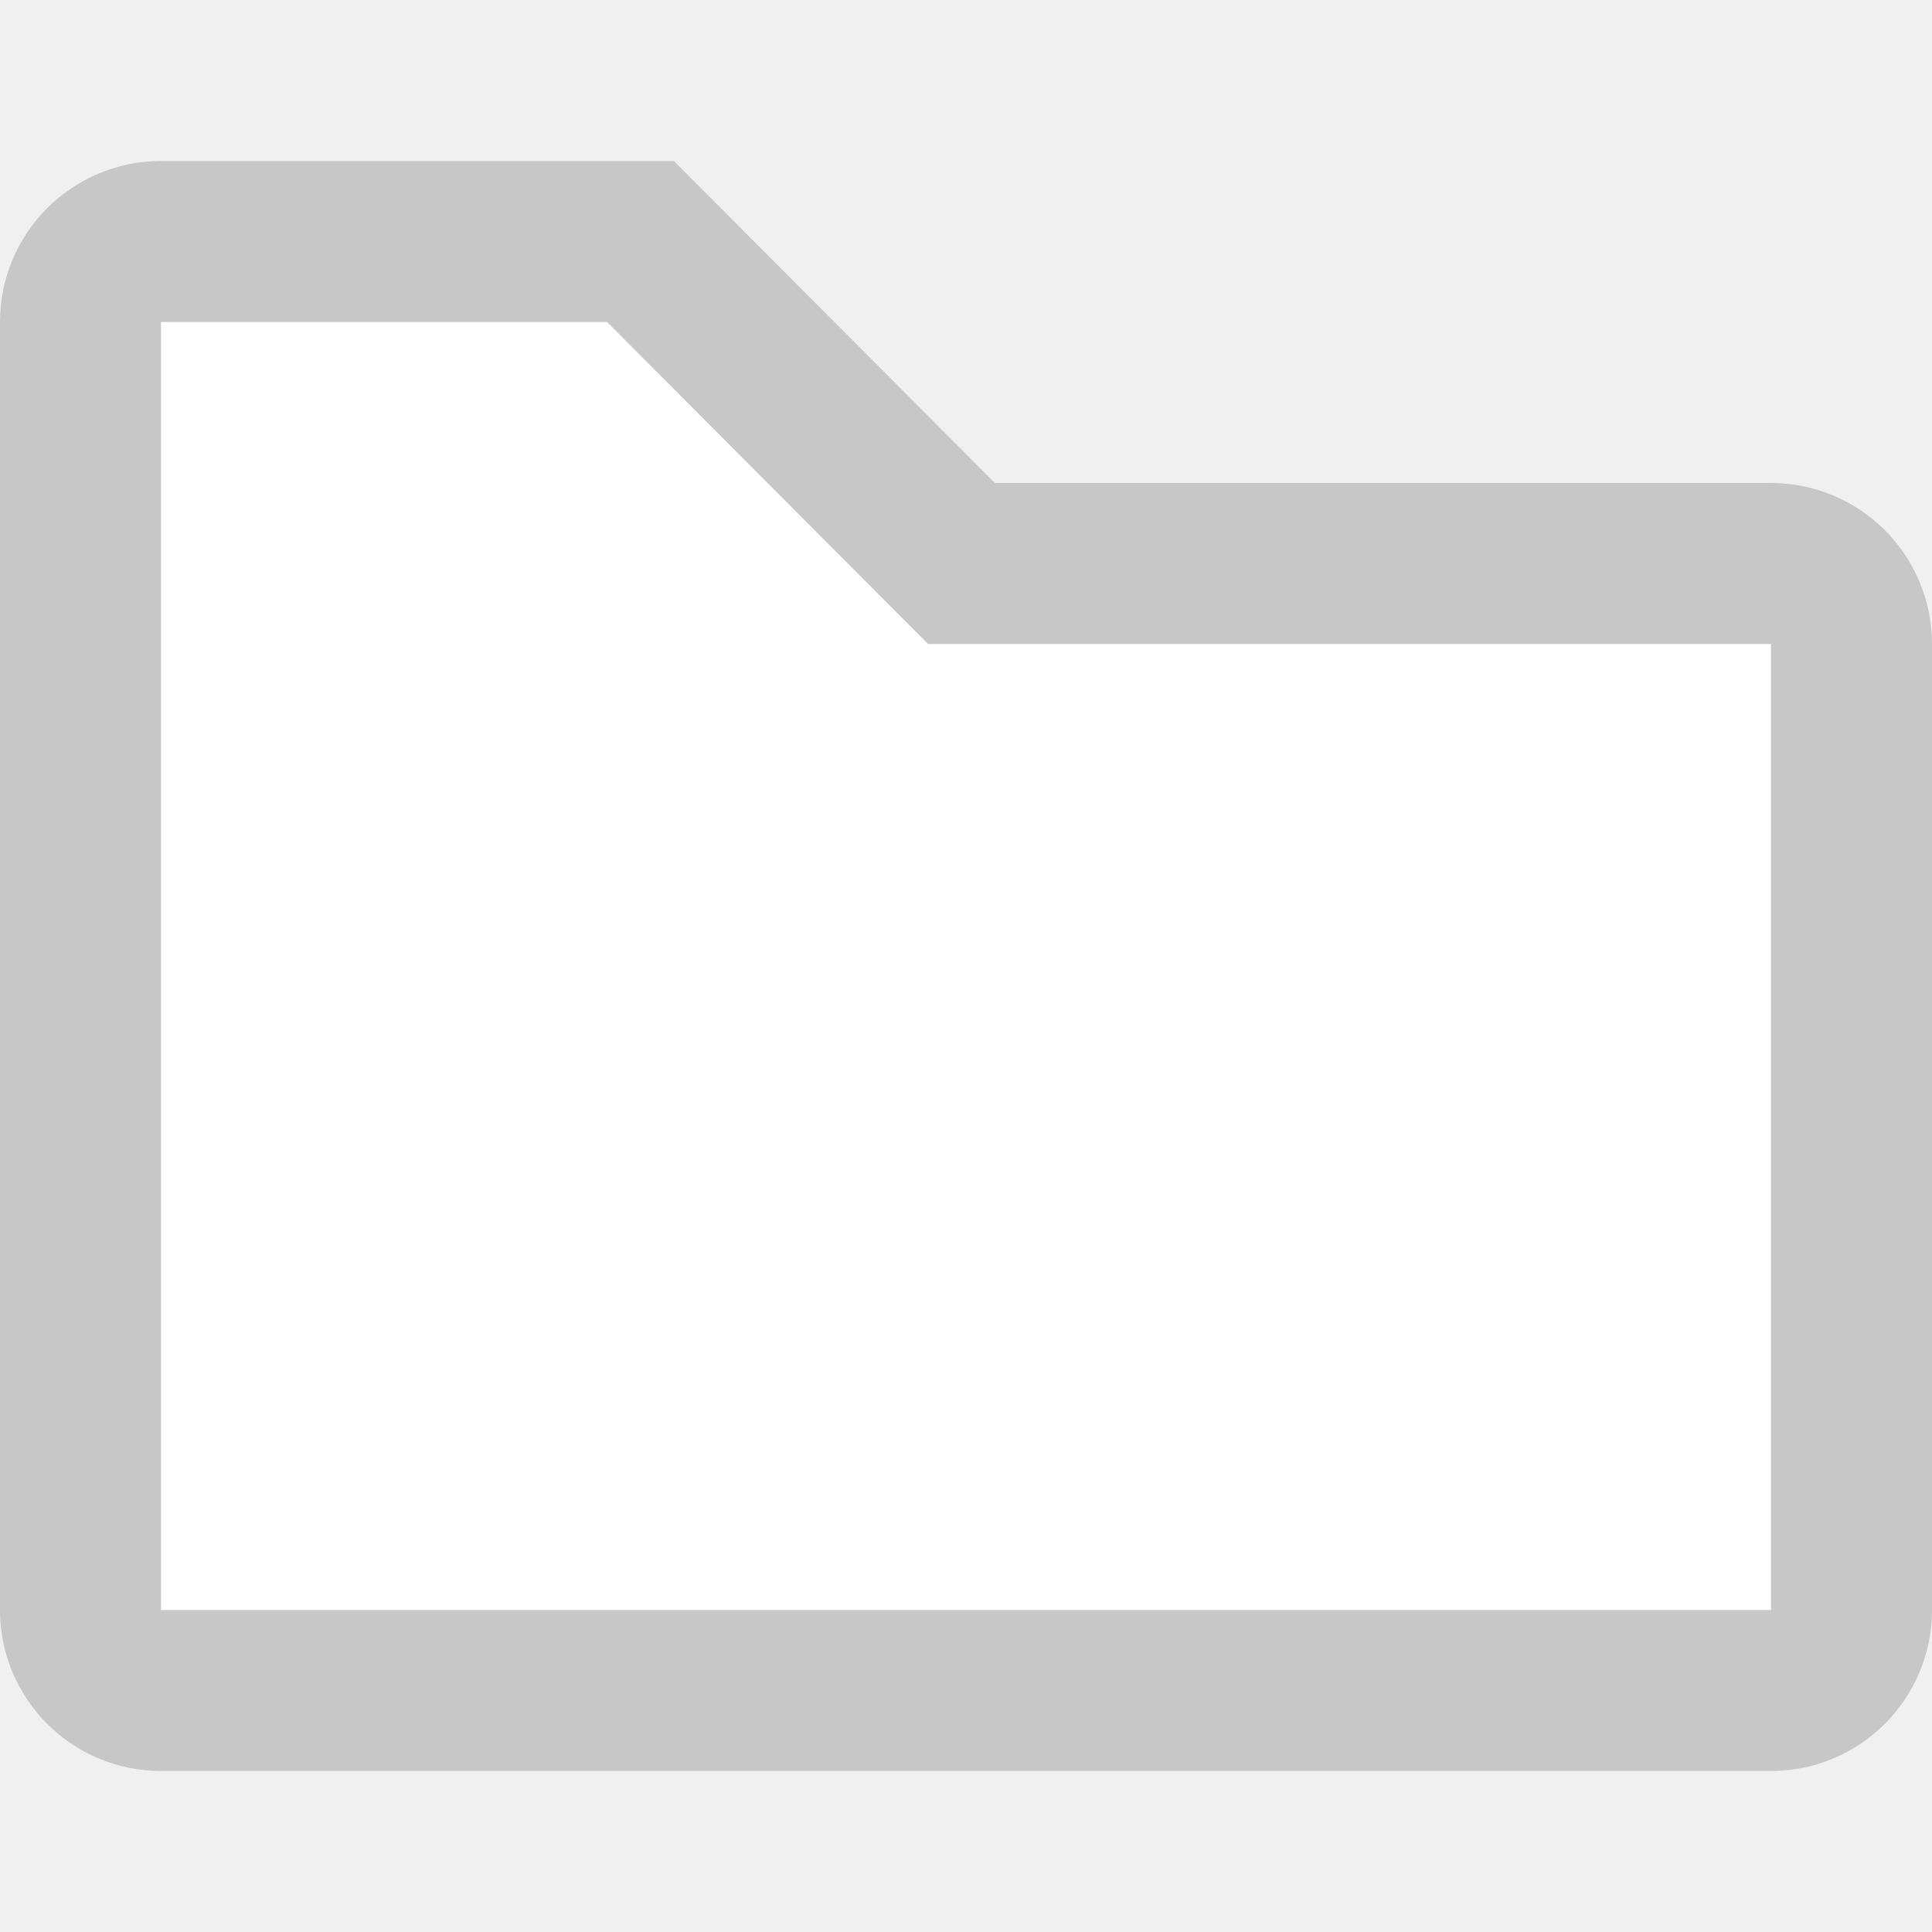
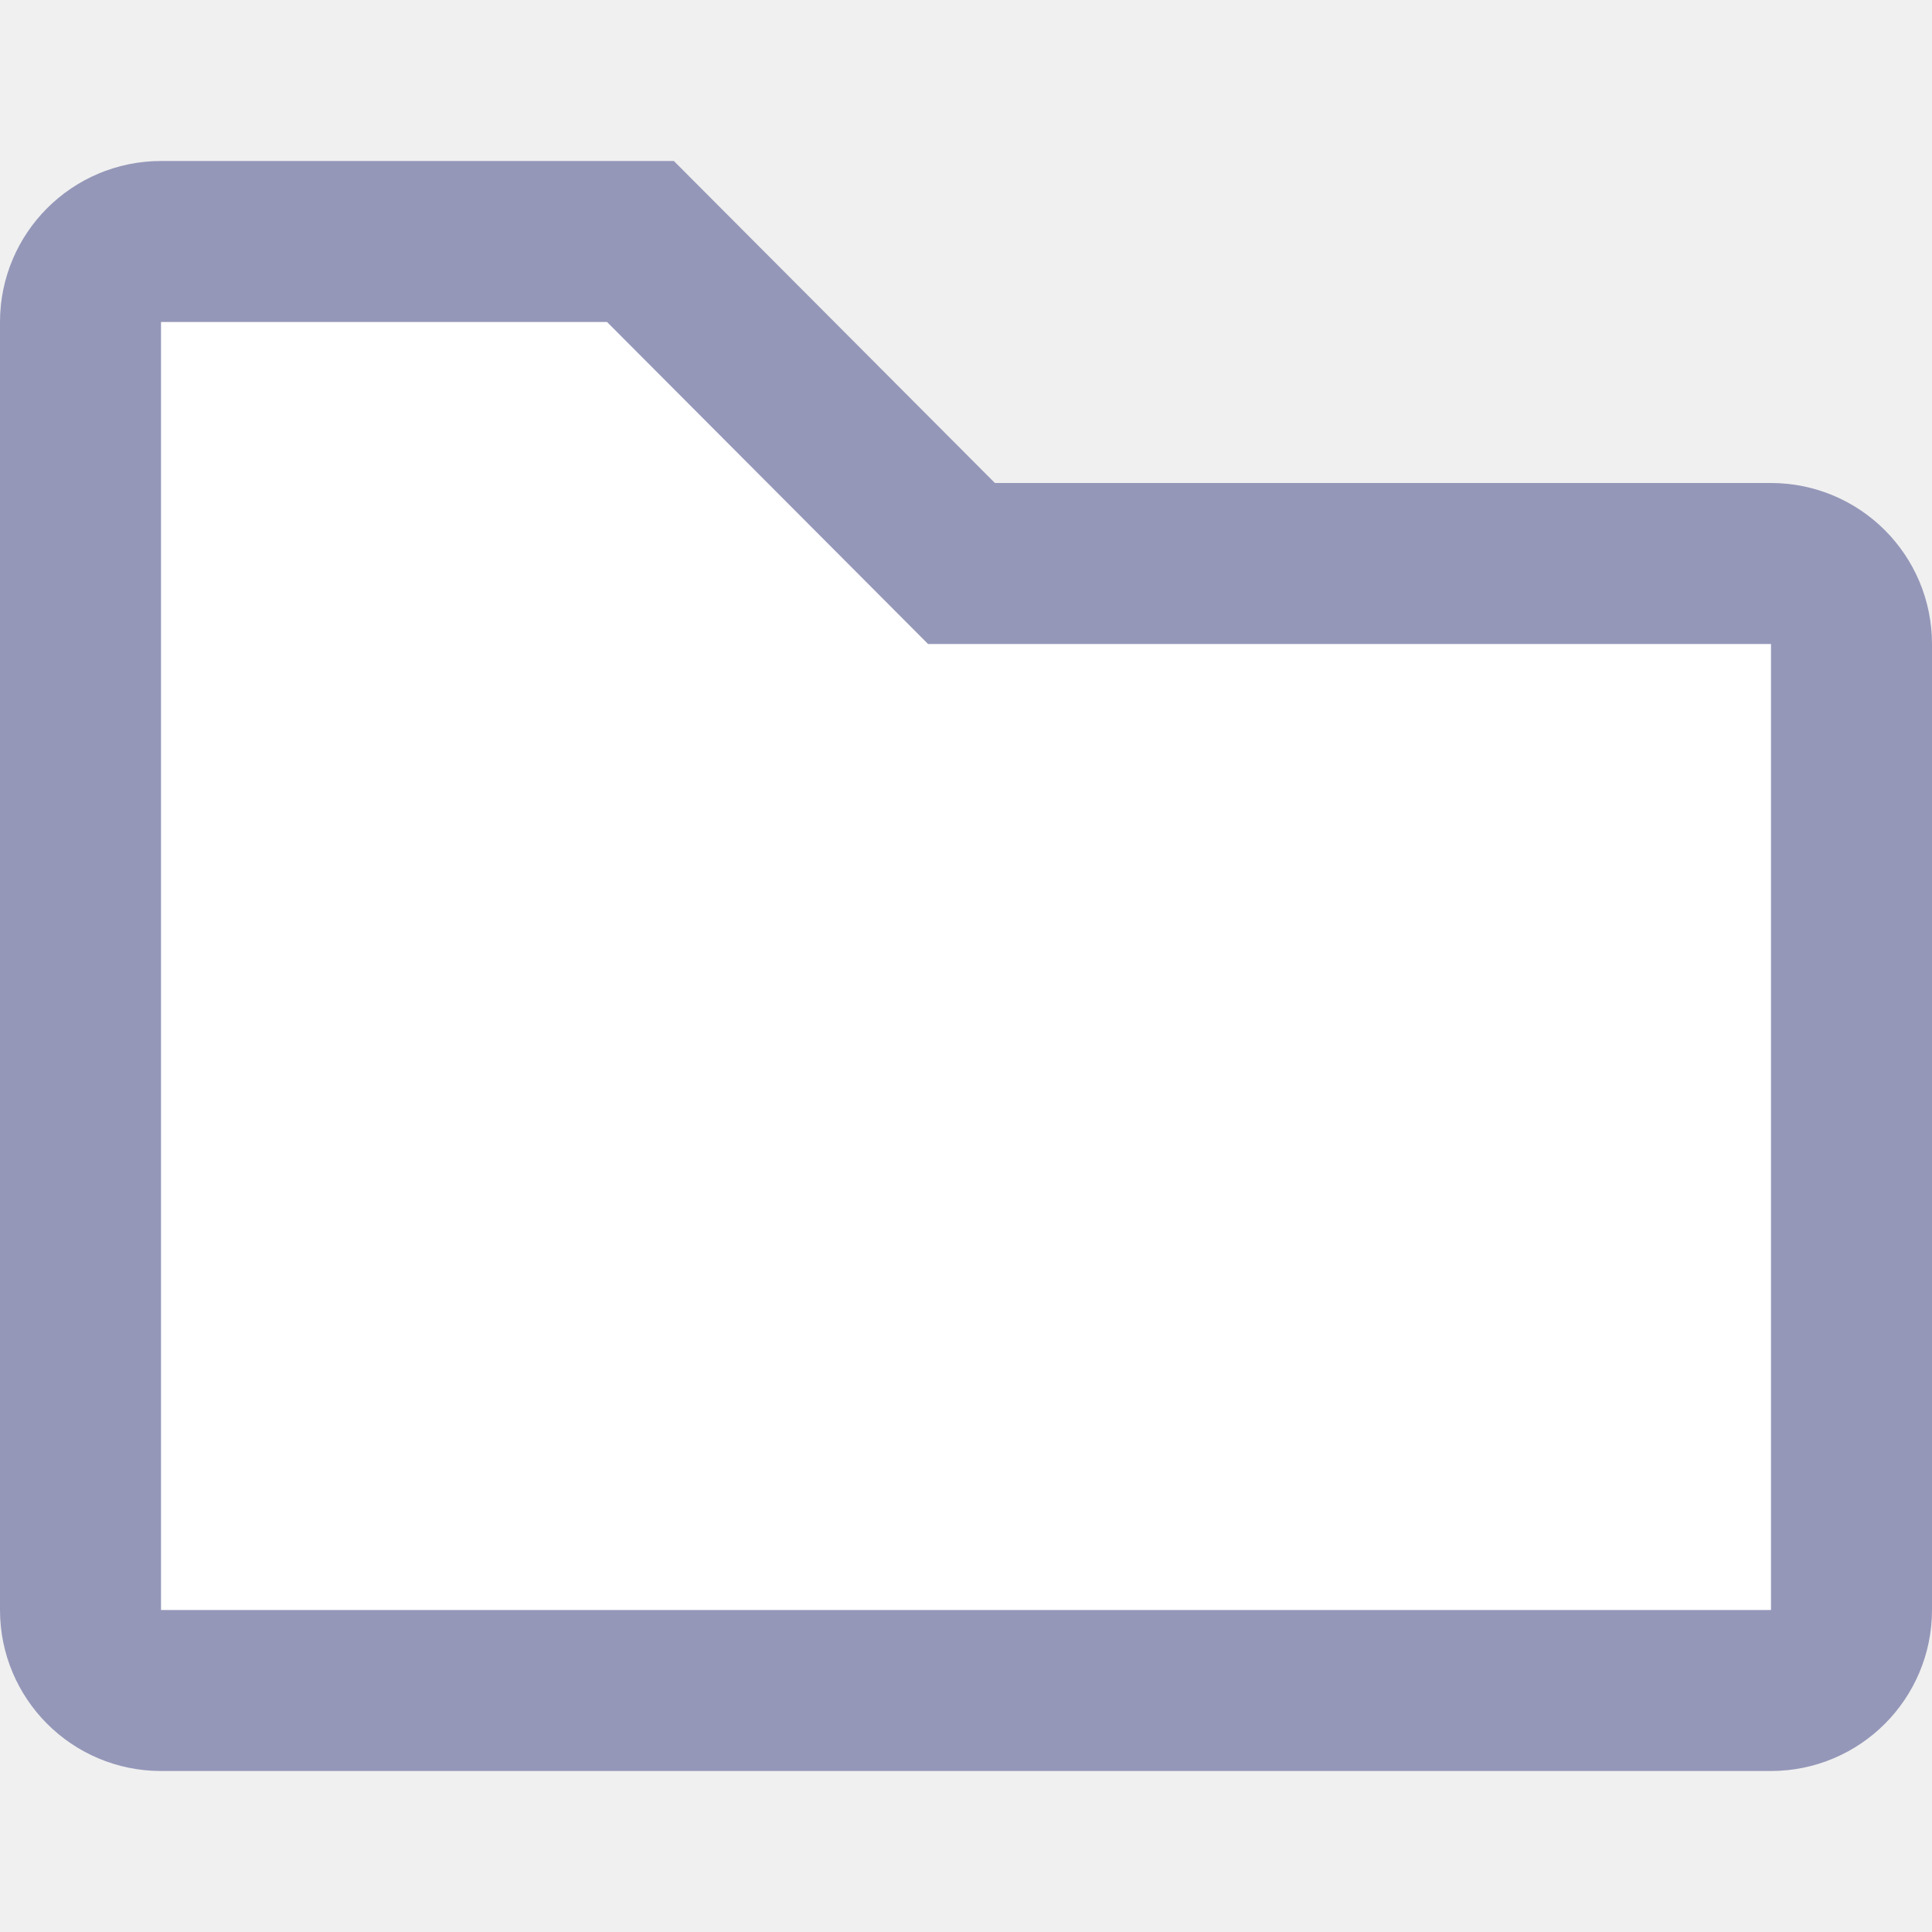
- <svg xmlns="http://www.w3.org/2000/svg" width="24px" height="24px" viewBox="0 0 24 24" version="1.1">
-   <defs />
-   <g id="Folder-Icon" stroke="none" stroke-width="1" fill="none" fill-rule="evenodd">
-     <path d="M7.956,3 L2,3 C1.448,3 1,3.448 1,4 L1,20 C1,20.552 1.448,21 2,21 L22,21 C22.552,21 23,20.552 23,20 L23,8 C23,7.448 22.552,7 22,7 L11.944,7 L7.956,3 Z" id="Base" stroke="#C7C7C7" stroke-width="2" fill="#FFFFFF" />
-   </g>
+ <svg xmlns="http://www.w3.org/2000/svg" width="24" height="24" viewBox="0 0 24 24" fill="none">
+   <path fill-rule="evenodd" clip-rule="evenodd" d="M7.956 3H2C1.448 3 1 3.448 1 4V20C1 20.552 1.448 21 2 21H22C22.552 21 23 20.552 23 20V8C23 7.448 22.552 7 22 7H11.944L7.956 3Z" fill="white" stroke="#9497B8" stroke-width="2" />
</svg>
